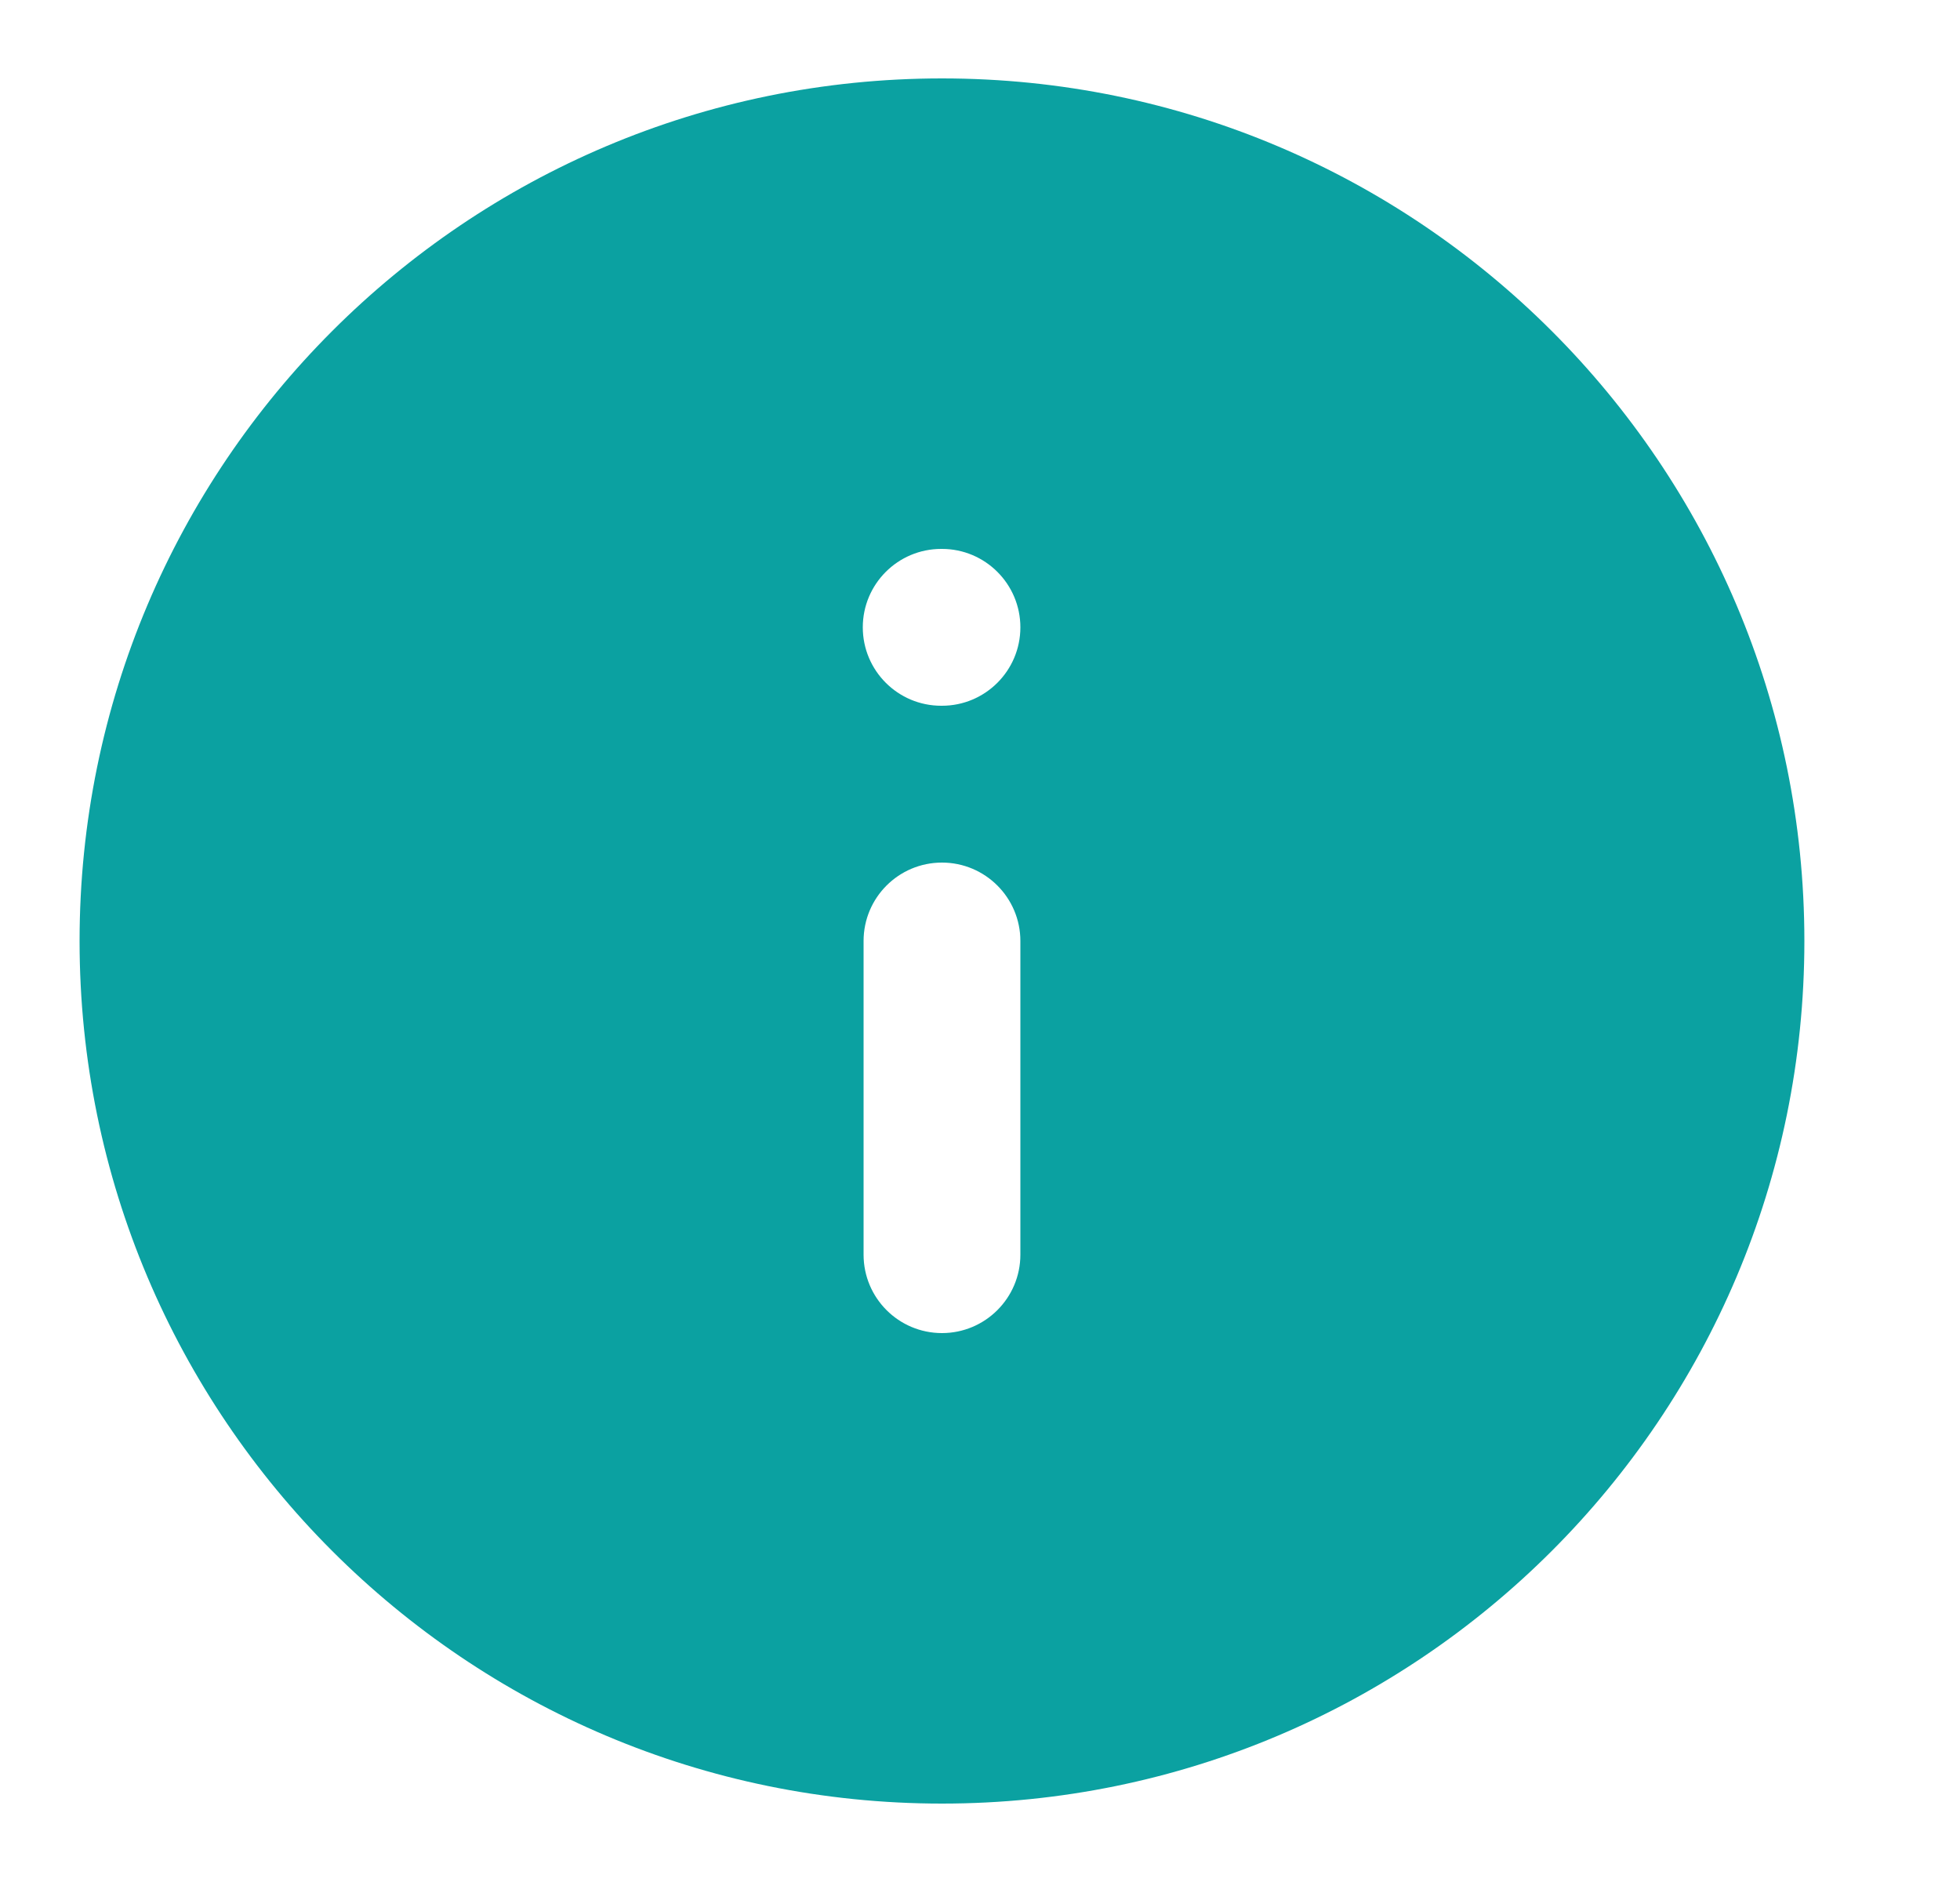
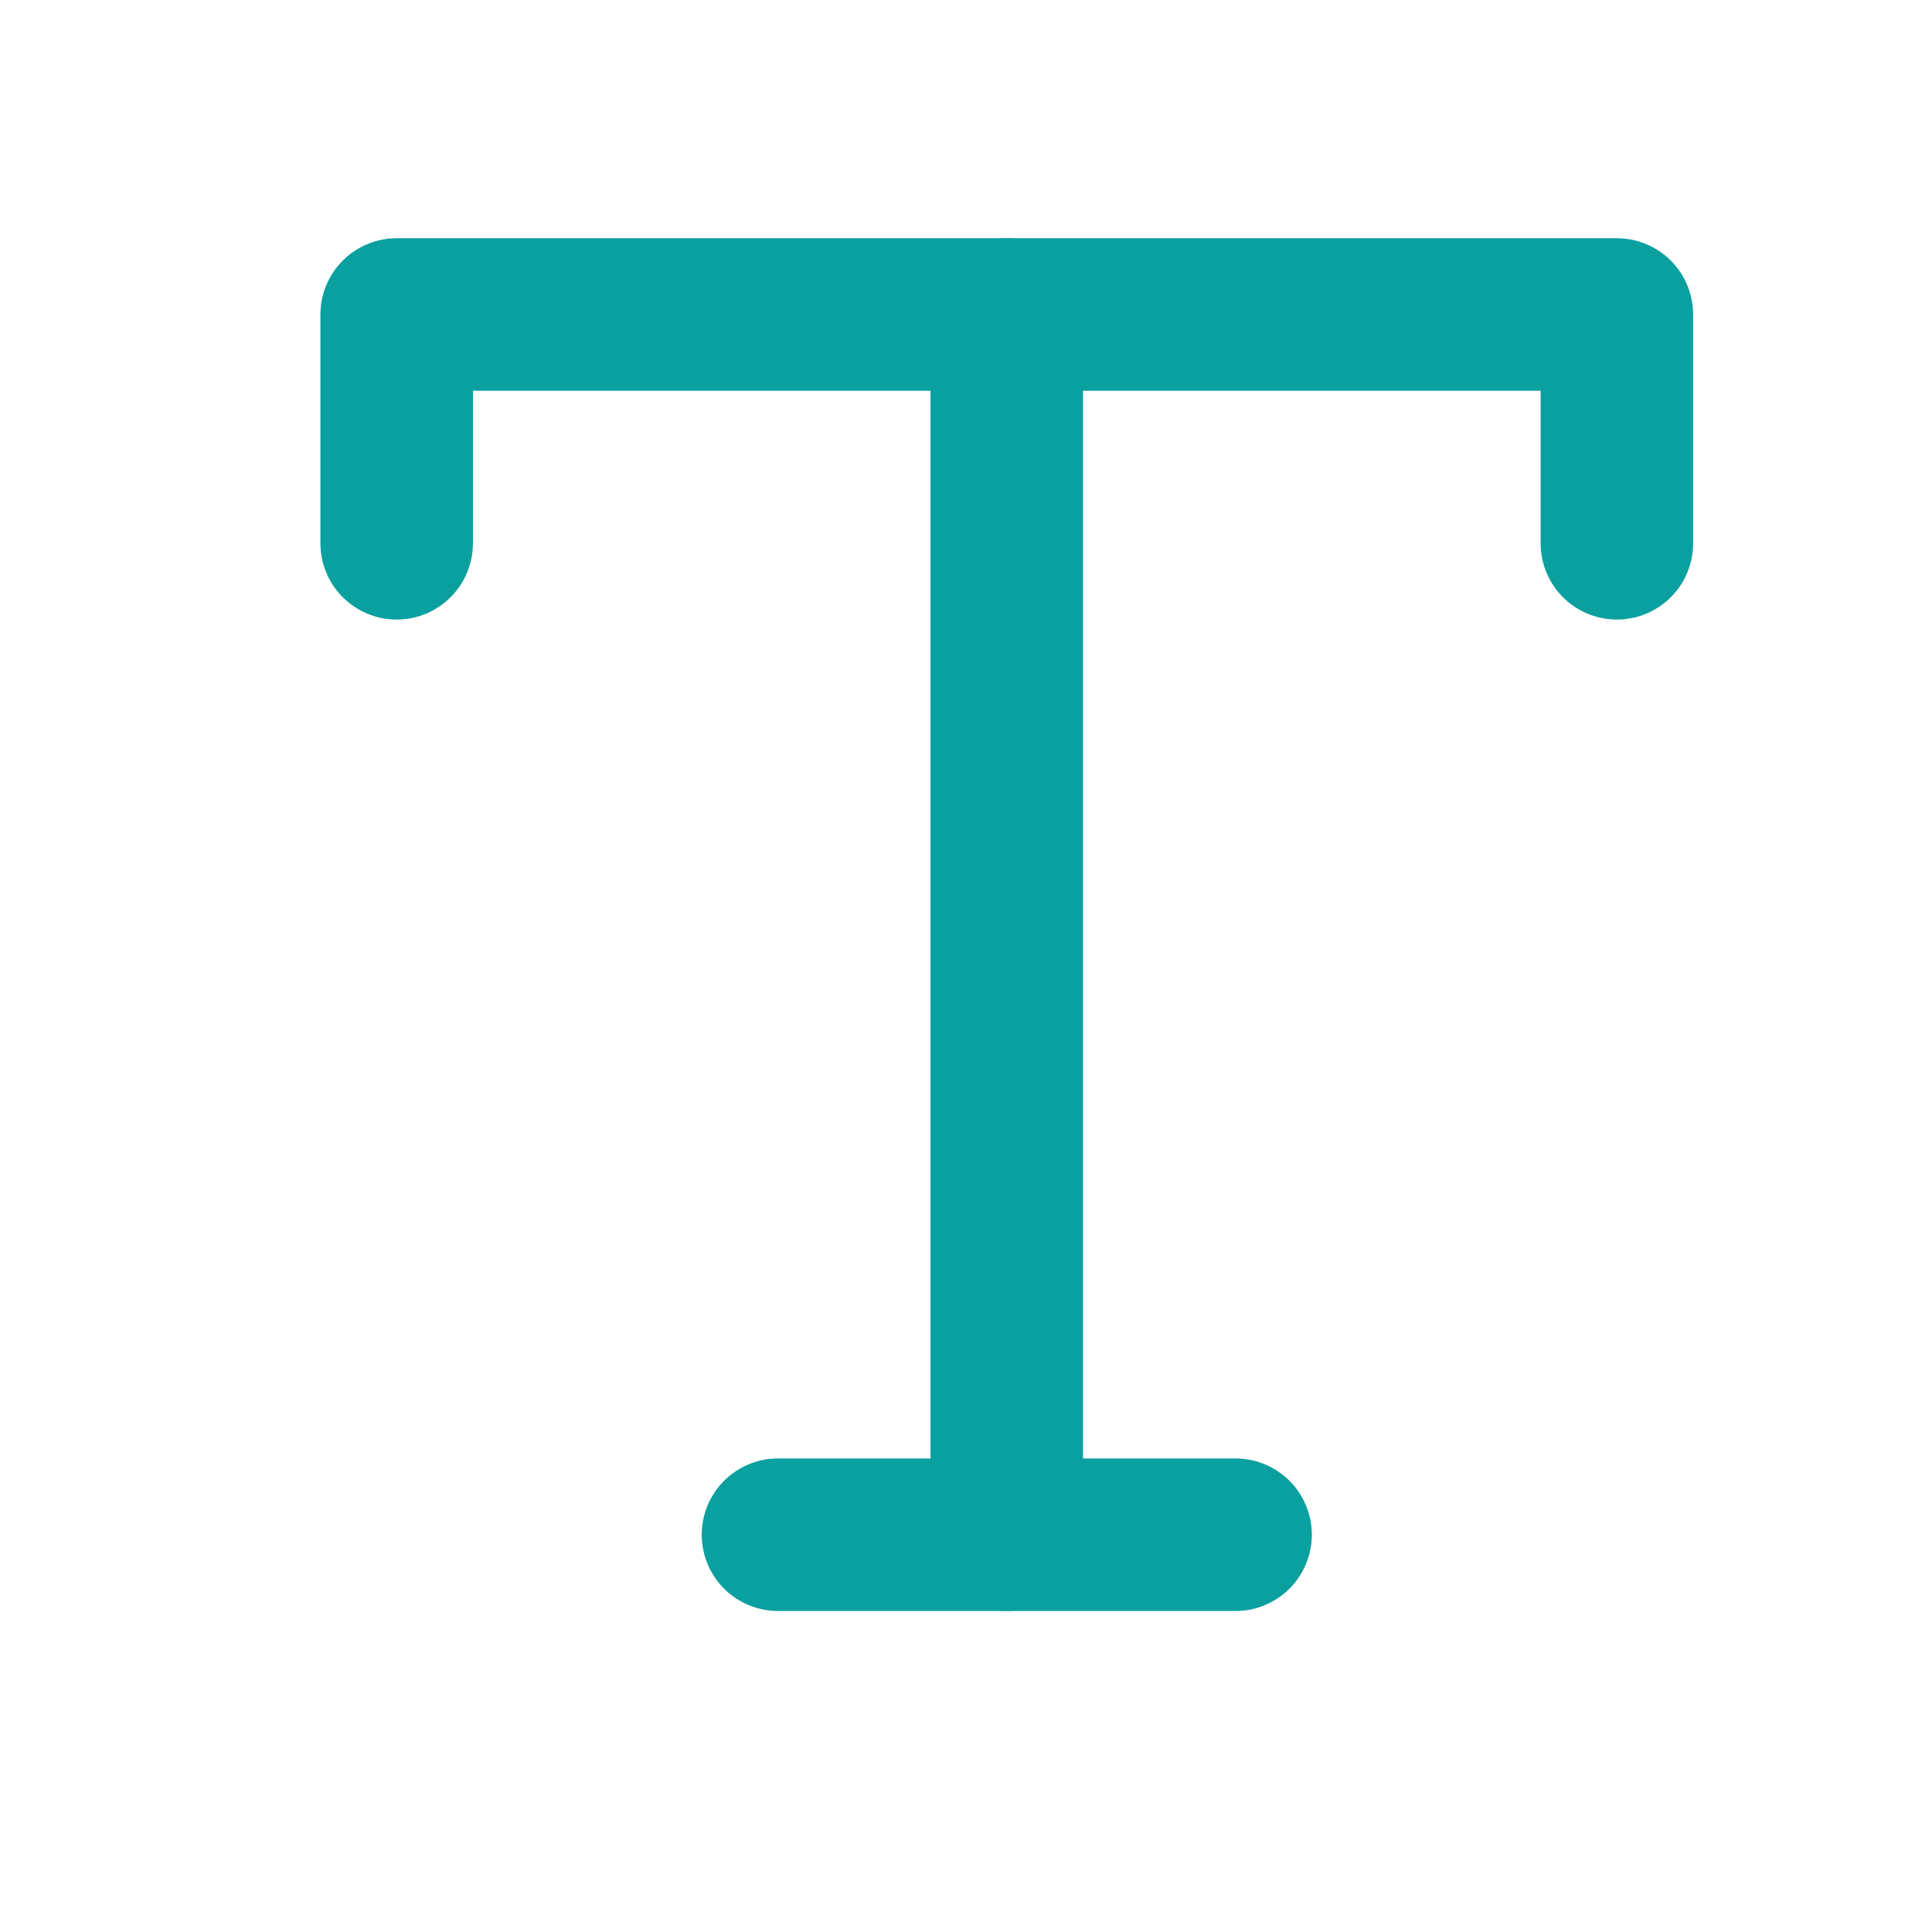
- <svg xmlns="http://www.w3.org/2000/svg" width="25" height="24" viewBox="0 0 25 24" fill="none">
-   <path d="M12.015 23C5.94 23 1.015 18.075 1.015 12C1.015 5.925 5.94 1 12.015 1C18.09 1 23.015 5.925 23.015 12C23.015 18.075 18.09 23 12.015 23ZM12.015 9C12.567 9 13.015 8.552 13.015 8C13.015 7.448 12.567 7 12.015 7L12.005 7C11.453 7 11.005 7.448 11.005 8C11.005 8.552 11.453 9 12.005 9L12.015 9ZM12.015 17C12.567 17 13.015 16.552 13.015 16L13.015 12C13.015 11.448 12.567 11 12.015 11C11.462 11 11.015 11.448 11.015 12L11.015 16C11.015 16.552 11.462 17 12.015 17Z" fill="#0BA1A1" />
+ <svg xmlns="http://www.w3.org/2000/svg" width="19" height="19" viewBox="0 0 19 19" fill="none">
+   <path d="M7.651 15.093H12.151" stroke="#0BA0A0" stroke-width="1.5" stroke-linecap="round" stroke-linejoin="round" />
+   <path d="M3.901 5.343V3.093H15.901V5.343" stroke="#0BA0A0" stroke-width="1.5" stroke-linecap="round" stroke-linejoin="round" />
+   <path d="M9.901 3.093V15.093" stroke="#0BA0A0" stroke-width="1.5" stroke-linecap="round" stroke-linejoin="round" />
</svg>
